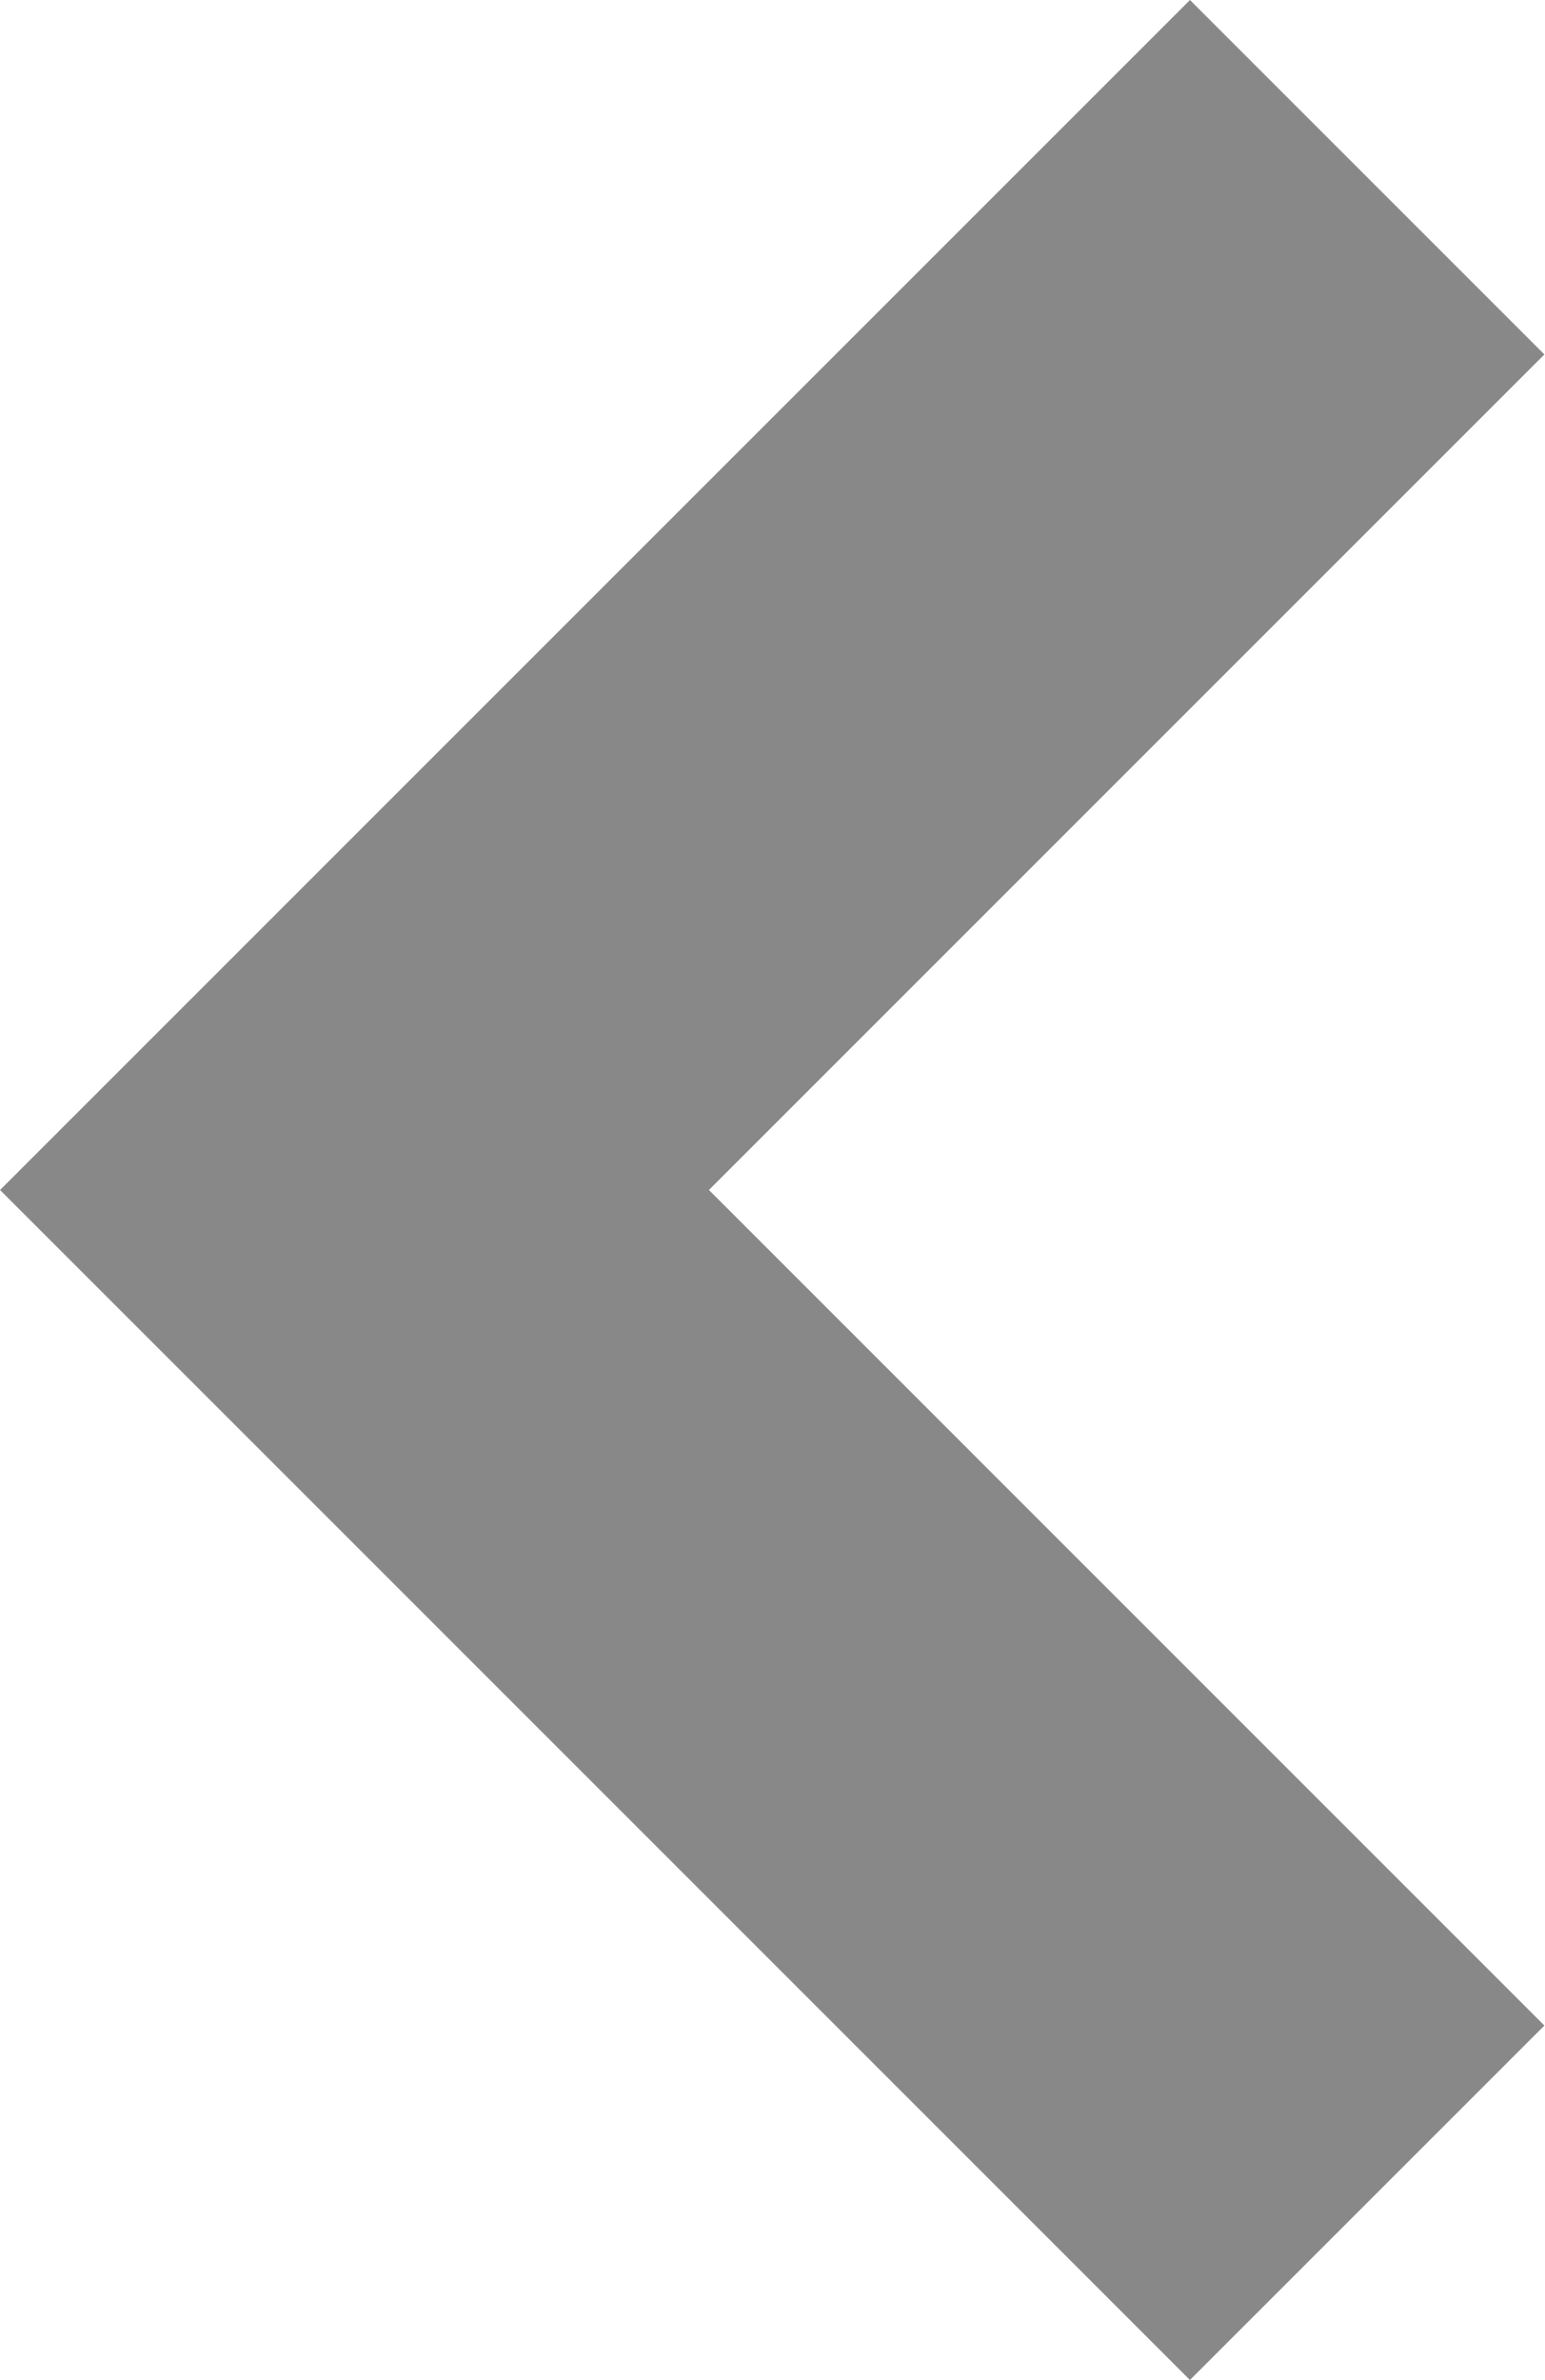
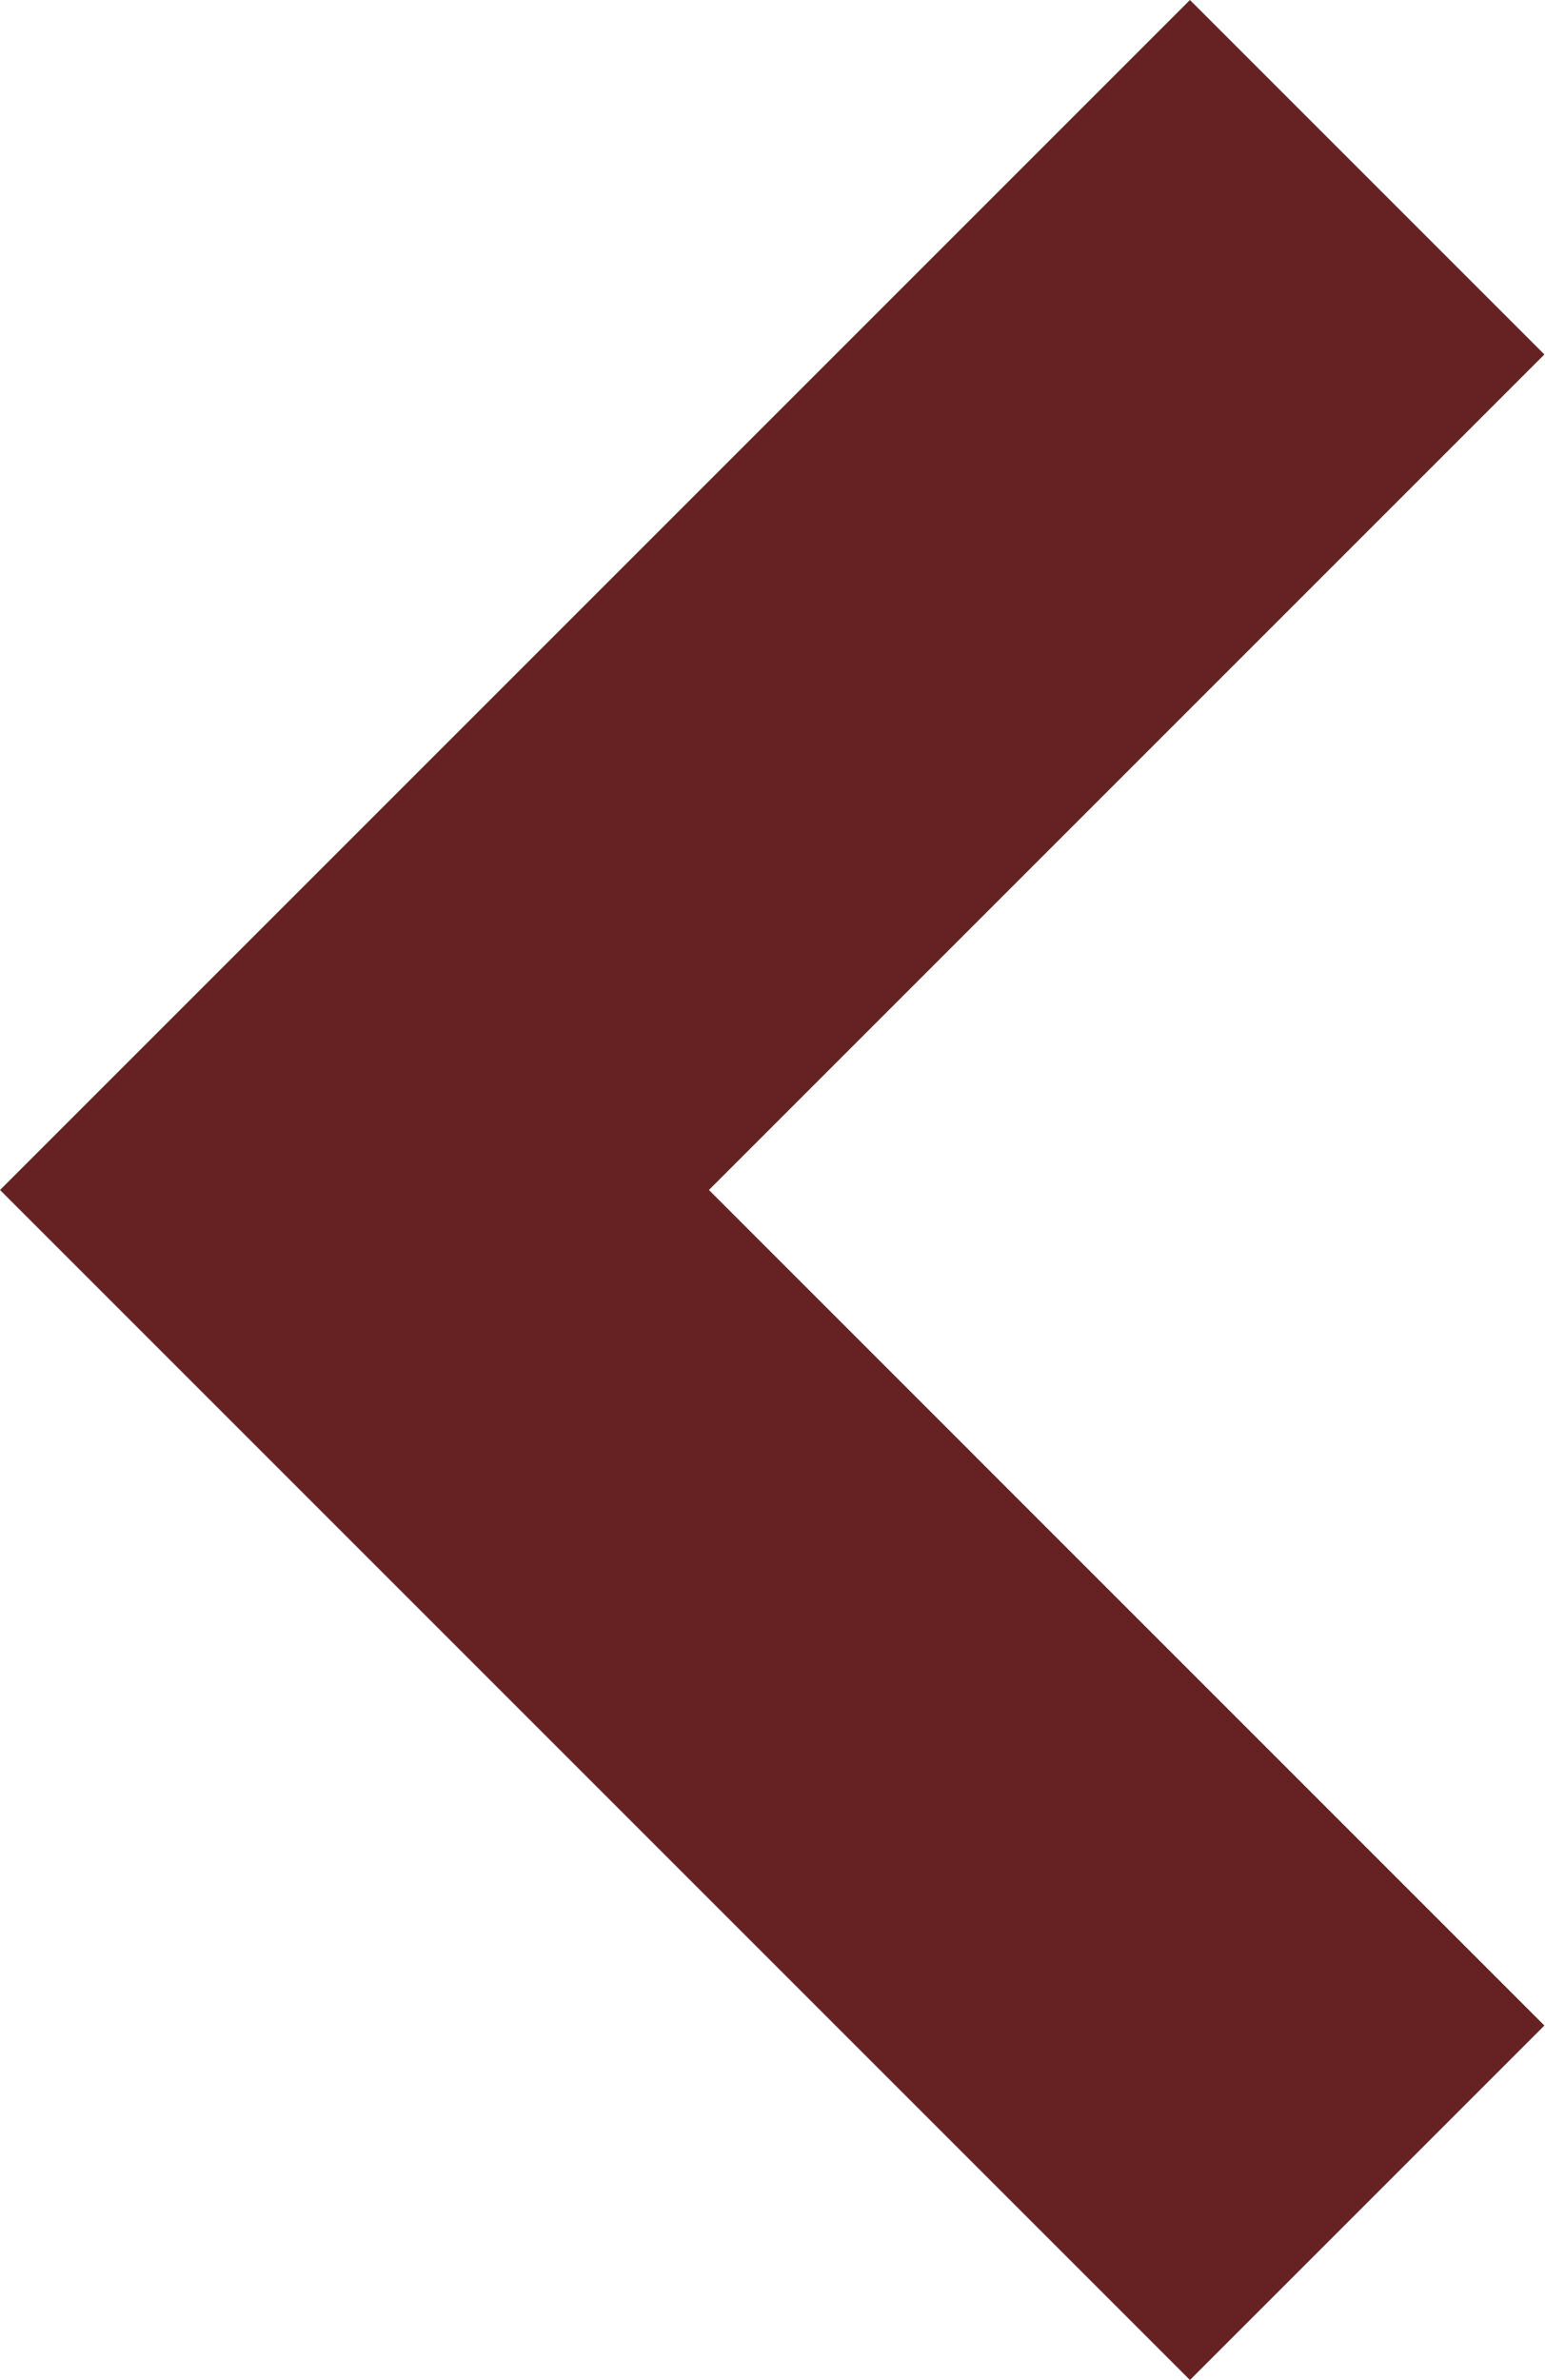
<svg xmlns="http://www.w3.org/2000/svg" viewBox="0 0 779 1200">
-   <path fill="#888" d="M0 599.99l178.735 178.734L600.001 1200l178.735-178.72-421.268-421.29 421.267-421.267L600.013 0 178.746 421.266.024 599.99z" />
+   <path fill="#622" d="M0 599.99l178.735 178.734L600.001 1200l178.735-178.72-421.268-421.29 421.267-421.267L600.013 0 178.746 421.266.024 599.99z" />
</svg>
